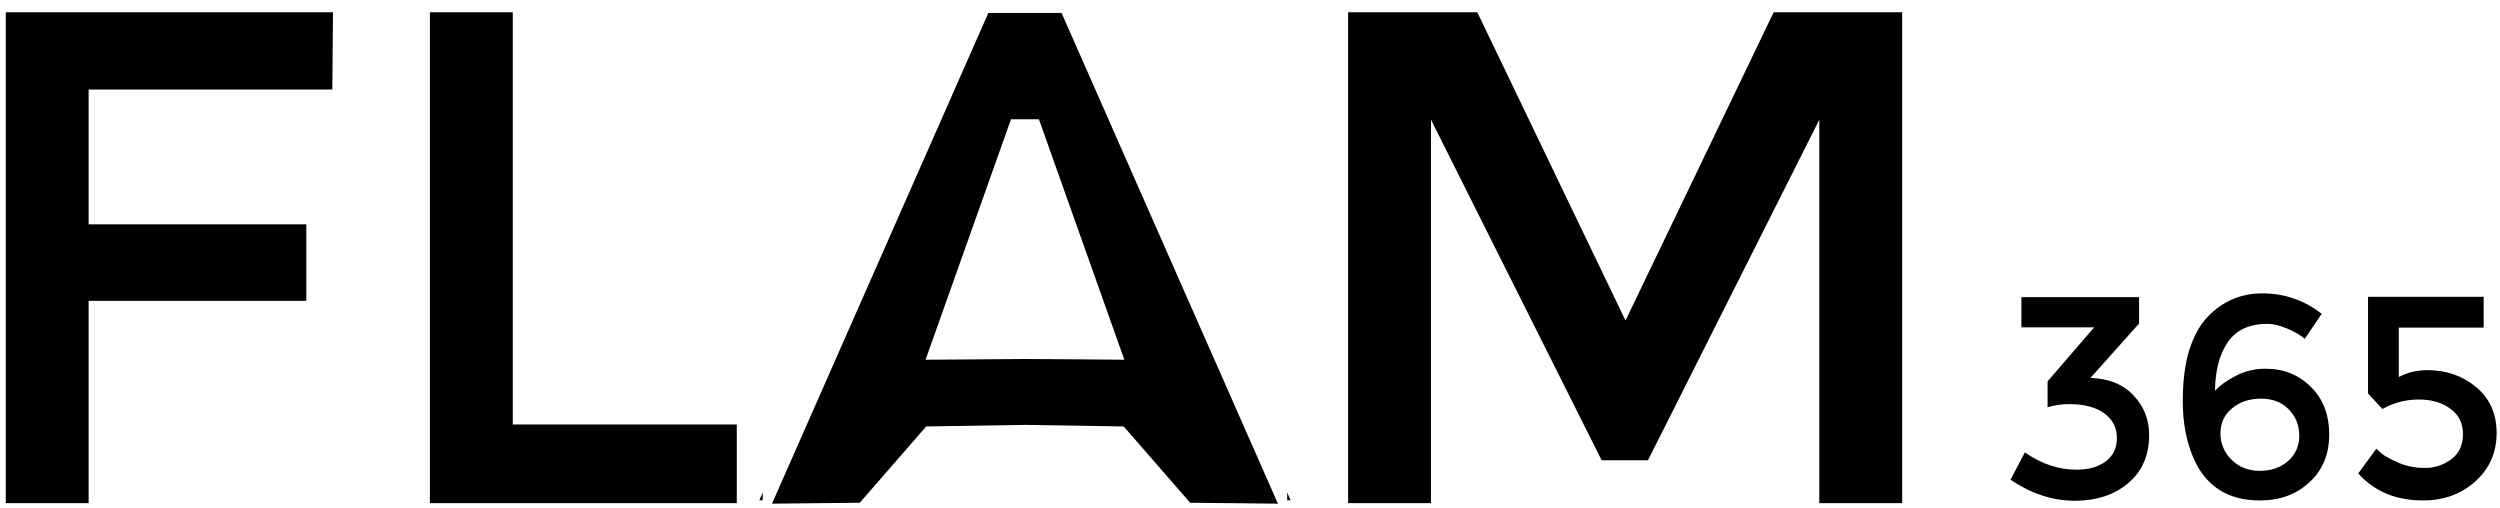
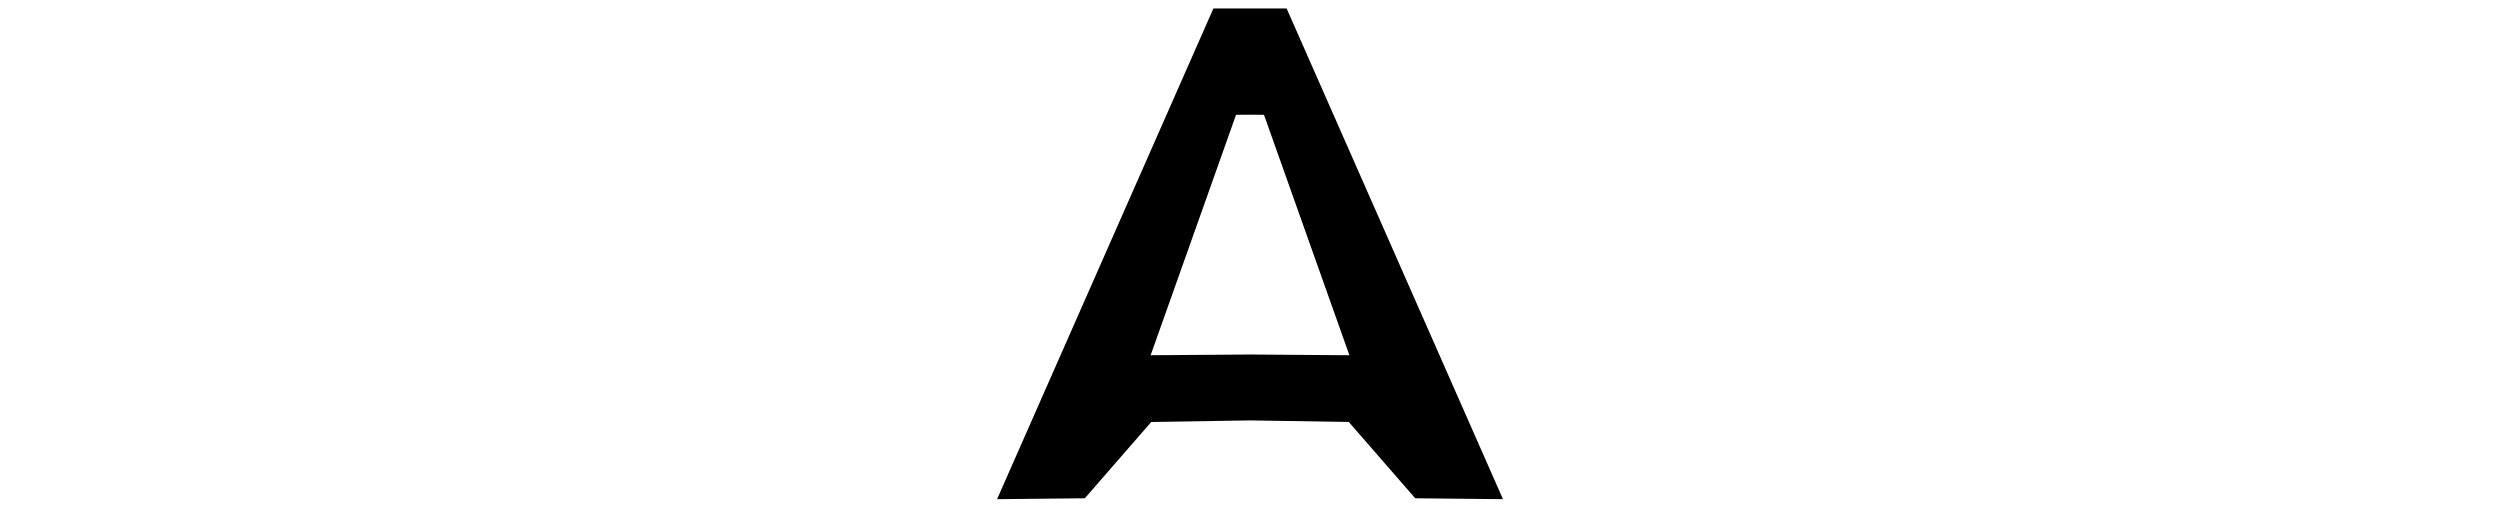
- <svg xmlns="http://www.w3.org/2000/svg" version="1.1" viewBox="0 0 394 80" xml:space="preserve">
-   <path d="m0.91 1.934v77.355h13.059v-31.871h34.307v-12.064h-34.307v-21.248h38.402l0.111-12.172h-51.572zm66.844 0v77.355h48.361v-12.395h-35.303v-64.961h-13.059zm144.71 0v77.355h13.059v-60.424l26.893 53.674h7.303l27.004-53.674v60.424h13.059v-77.355h-20.252l-23.352 48.582-23.352-48.582h-20.361zm144.1 44.299c-3.415 0-6.303 1.239-8.66 3.717-1.209 1.269-2.16 2.992-2.856 5.168-0.695 2.176-1.043 4.896-1.043 8.16 0 3.264 0.545 6.196 1.633 8.795 1.934 4.533 5.44 6.799 10.518 6.799 3.143 0 5.742-0.951 7.797-2.856 2.085-1.904 3.127-4.412 3.127-7.525 0-3.143-0.966-5.652-2.9-7.525-1.904-1.904-4.276-2.856-7.117-2.856-1.723 0-3.294 0.377-4.715 1.133-1.42 0.725-2.508 1.511-3.264 2.357 0.03-3.234 0.709-5.803 2.039-7.707s3.4-2.856 6.211-2.856c0.907 0 1.934 0.241 3.082 0.725 1.179 0.484 2.117 1.028 2.812 1.633l2.674-3.943c-2.78-2.146-5.893-3.219-9.338-3.219zm16.637 0.543v15.232l2.266 2.447c1.813-0.997 3.718-1.494 5.713-1.494 2.025 0 3.687 0.482 4.986 1.449 1.33 0.937 1.994 2.282 1.994 4.035 0 1.723-0.618 3.037-1.857 3.943-1.239 0.907-2.614 1.361-4.125 1.361s-2.902-0.272-4.172-0.816c-1.269-0.574-2.116-1.027-2.539-1.359-0.393-0.332-0.709-0.62-0.951-0.861l-2.856 3.898c2.539 2.841 5.938 4.26 10.199 4.26 3.264 0 6.014-0.996 8.25-2.99 2.236-2.025 3.356-4.565 3.356-7.617 0-3.052-1.073-5.471-3.219-7.254-2.146-1.783-4.7-2.674-7.662-2.674-1.692 0-3.203 0.363-4.533 1.088v-7.797h13.375v-4.852h-18.225zm-54.627 0.047v4.76h11.469l-7.344 8.521v4.08c1.088-0.332 2.222-0.498 3.4-0.498 2.357 0 4.202 0.484 5.531 1.451s1.994 2.266 1.994 3.898c0 1.602-0.604 2.84-1.812 3.717-1.179 0.846-2.692 1.27-4.535 1.27-2.841 0-5.559-0.907-8.158-2.721l-2.268 4.307c3.294 2.206 6.664 3.311 10.109 3.311 3.445 0 6.256-0.922 8.432-2.766 2.206-1.844 3.311-4.383 3.311-7.617 0-2.418-0.817-4.486-2.449-6.209-1.632-1.753-3.897-2.675-6.799-2.766l7.66-8.568v-4.17h-18.541zm37.762 16.002c1.844 0 3.31 0.574 4.398 1.723 1.088 1.118 1.633 2.493 1.633 4.125 0 1.602-0.591 2.933-1.77 3.99-1.179 1.028-2.658 1.541-4.441 1.541-1.783 0-3.265-0.574-4.443-1.723-1.179-1.179-1.768-2.57-1.768-4.172 0-1.632 0.604-2.946 1.812-3.943 1.239-1.028 2.765-1.541 4.578-1.541z" />
-   <path d="m161.04 2.037c-1.759 0.001-3.518 0.004-5.277 0.004l-34.096 77.336 13.832-0.143 10.471-12.025 15.564-0.246 15.562 0.246 10.471 12.025 13.832 0.143-34.096-77.336c-1.759 5.308e-4 -3.518-0.003-5.277-0.004-0.329-2.162e-4 -0.658 6.51e-5 -0.986 0zm0 16.756h0.986l1.707 0.002 13.463 37.898c-4.016-0.046-9.778-0.079-15.17-0.111v-0.008c-0.173 0.001-0.318 0.003-0.492 0.004-0.175-0.001-0.32-0.003-0.494-0.004v0.008c-5.391 0.032-11.154 0.066-15.17 0.111l13.463-37.898 1.707-0.002zm-40.836 58.828-0.537 1.215 0.537 0.014v-1.228zm82.658 0v1.228l0.537-0.014-0.537-1.215z" />
+ <svg xmlns="http://www.w3.org/2000/svg" version="1.1" viewBox="0 0 394 80">
+   <path d="m196.51 1.33c-1.759 0.001-3.518 0.004-5.277 0.004l-34.096 77.336 13.832-0.143 10.471-12.025 15.564-0.246 15.562 0.246 10.471 12.025 13.832 0.143-34.096-77.336c-1.759 5.308e-4 -3.518-0.003-5.277-0.004-0.329-2.162e-4 -0.658 6.51e-5 -0.986 0zm0 16.756h0.986l1.707 2e-3 13.463 37.898c-4.016-0.045-9.778-0.079-15.17-0.111v-0.008c-0.173 1e-3 -0.318 0.003-0.492 0.004-0.175-1e-3 -0.32-0.003-0.494-0.004v0.008c-5.391 0.032-11.154 0.066-15.17 0.111l13.463-37.898z" />
</svg>
